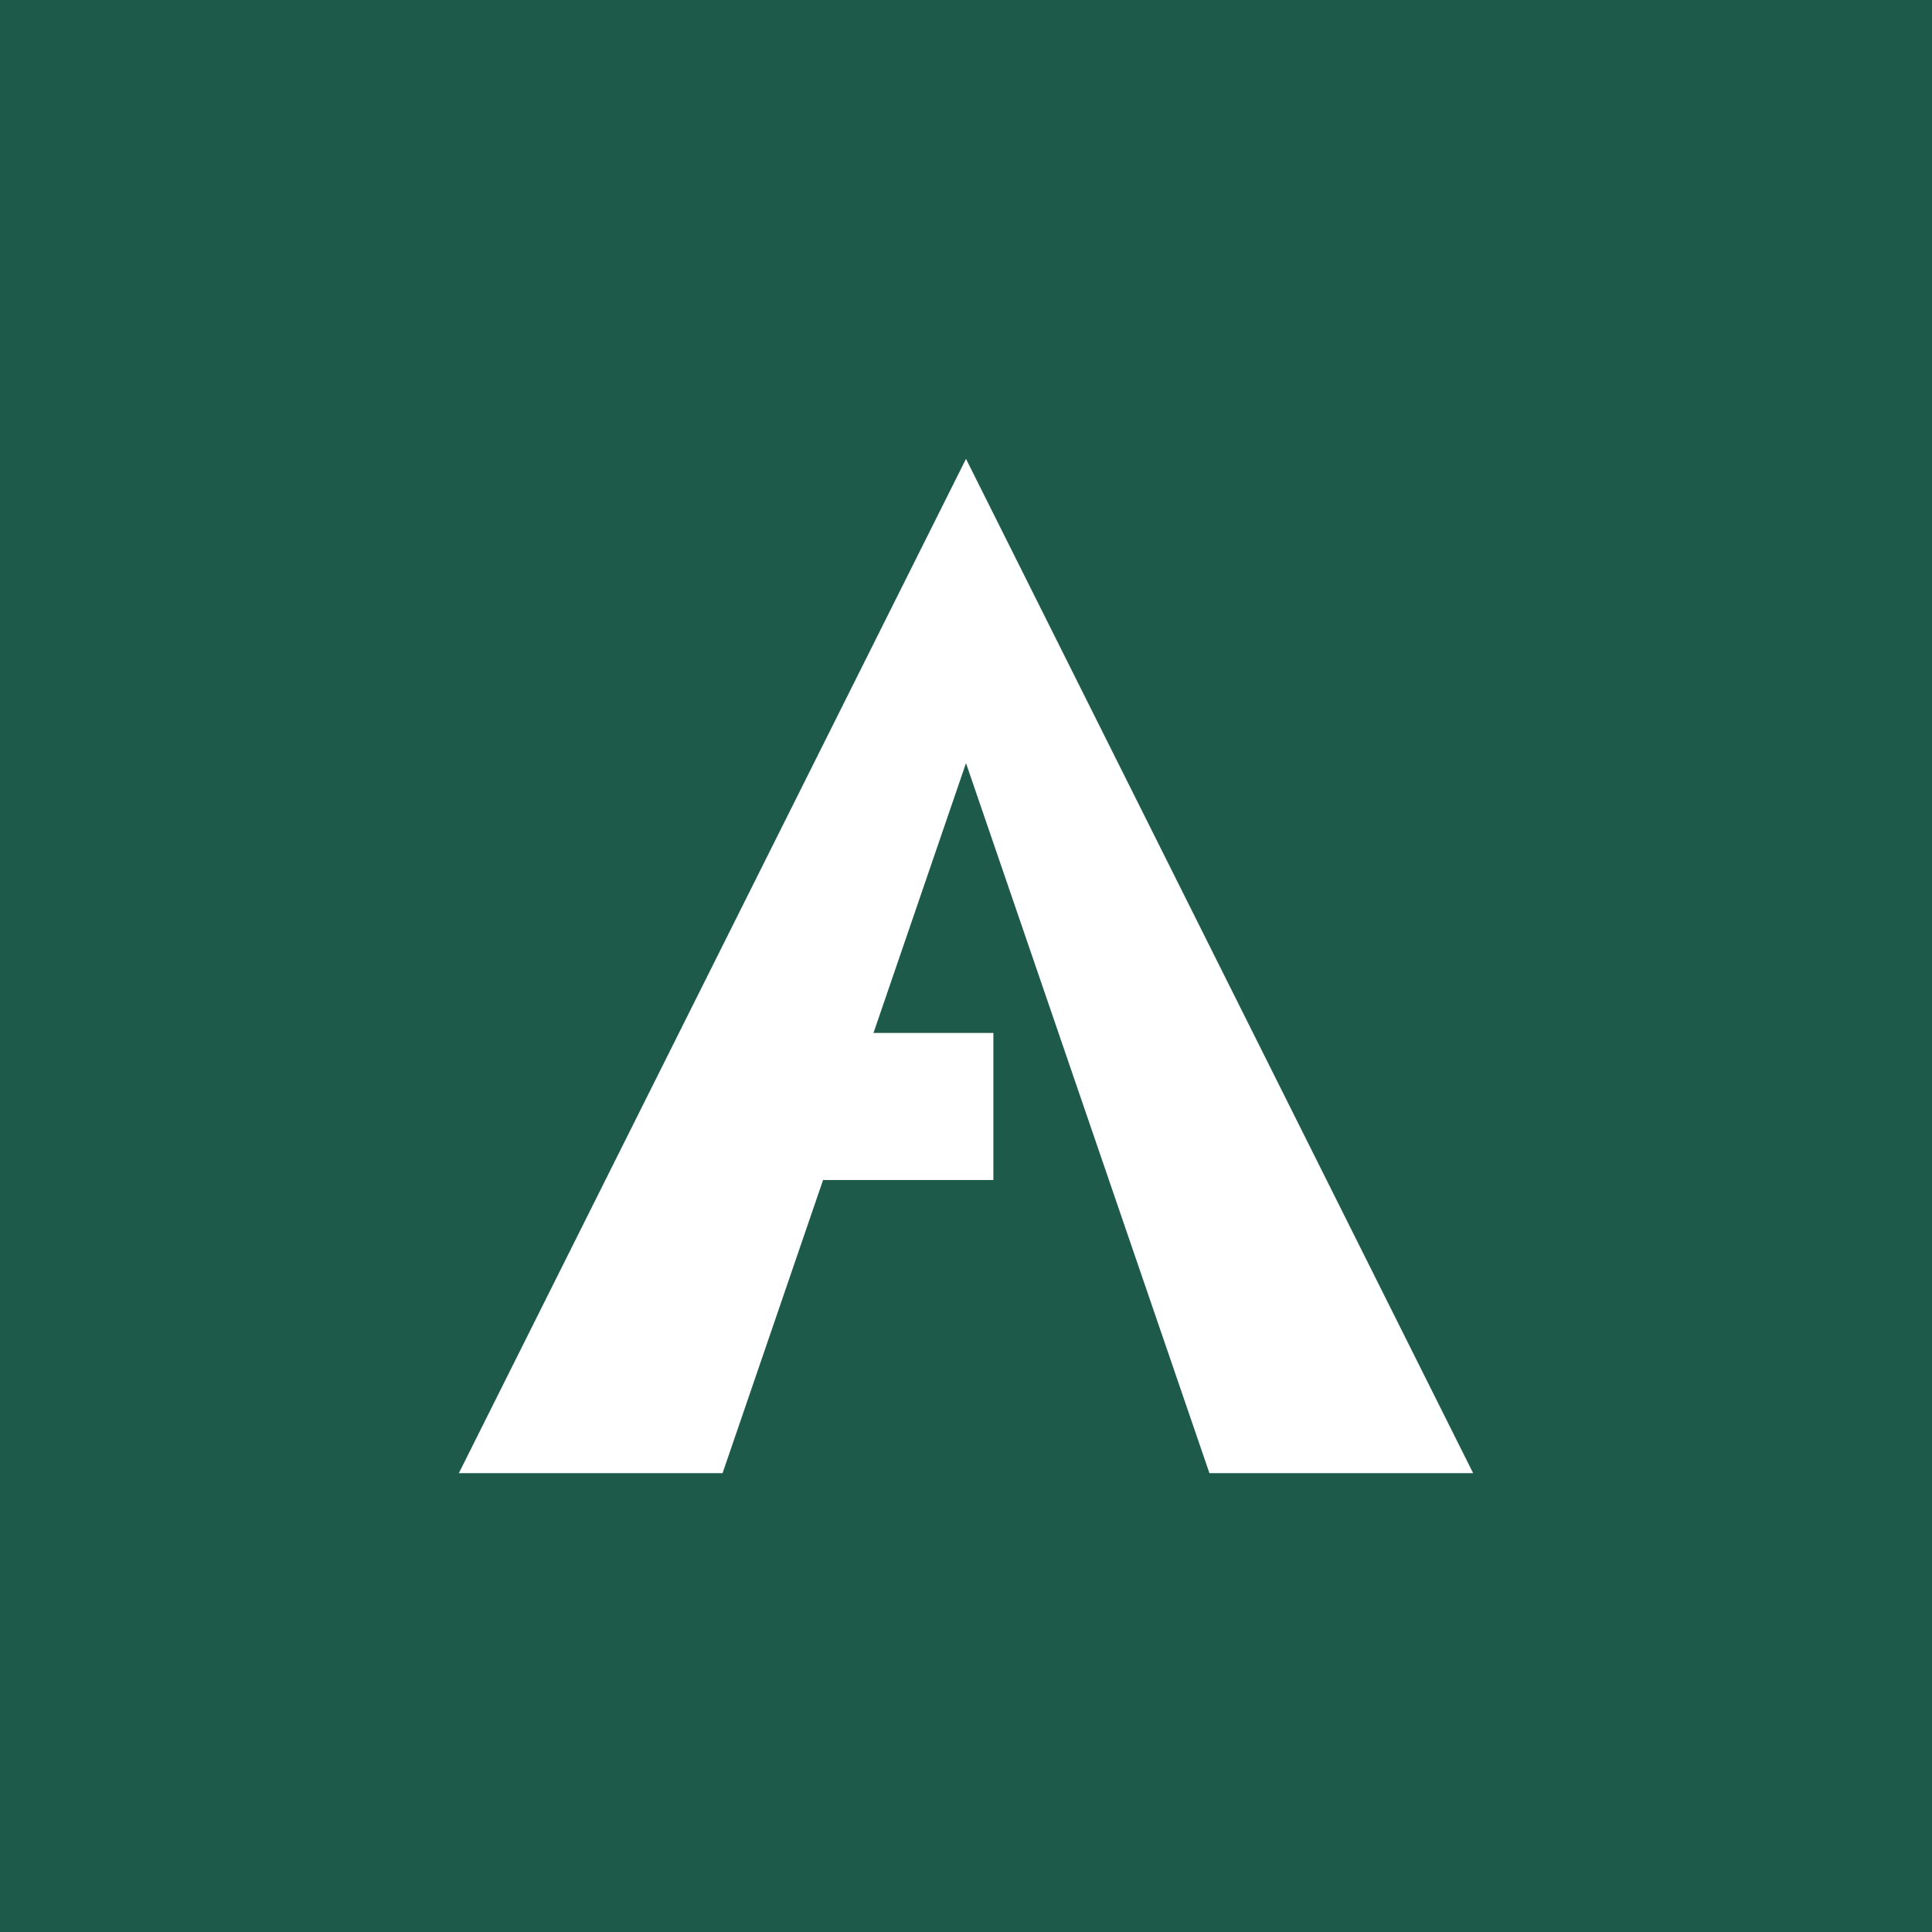
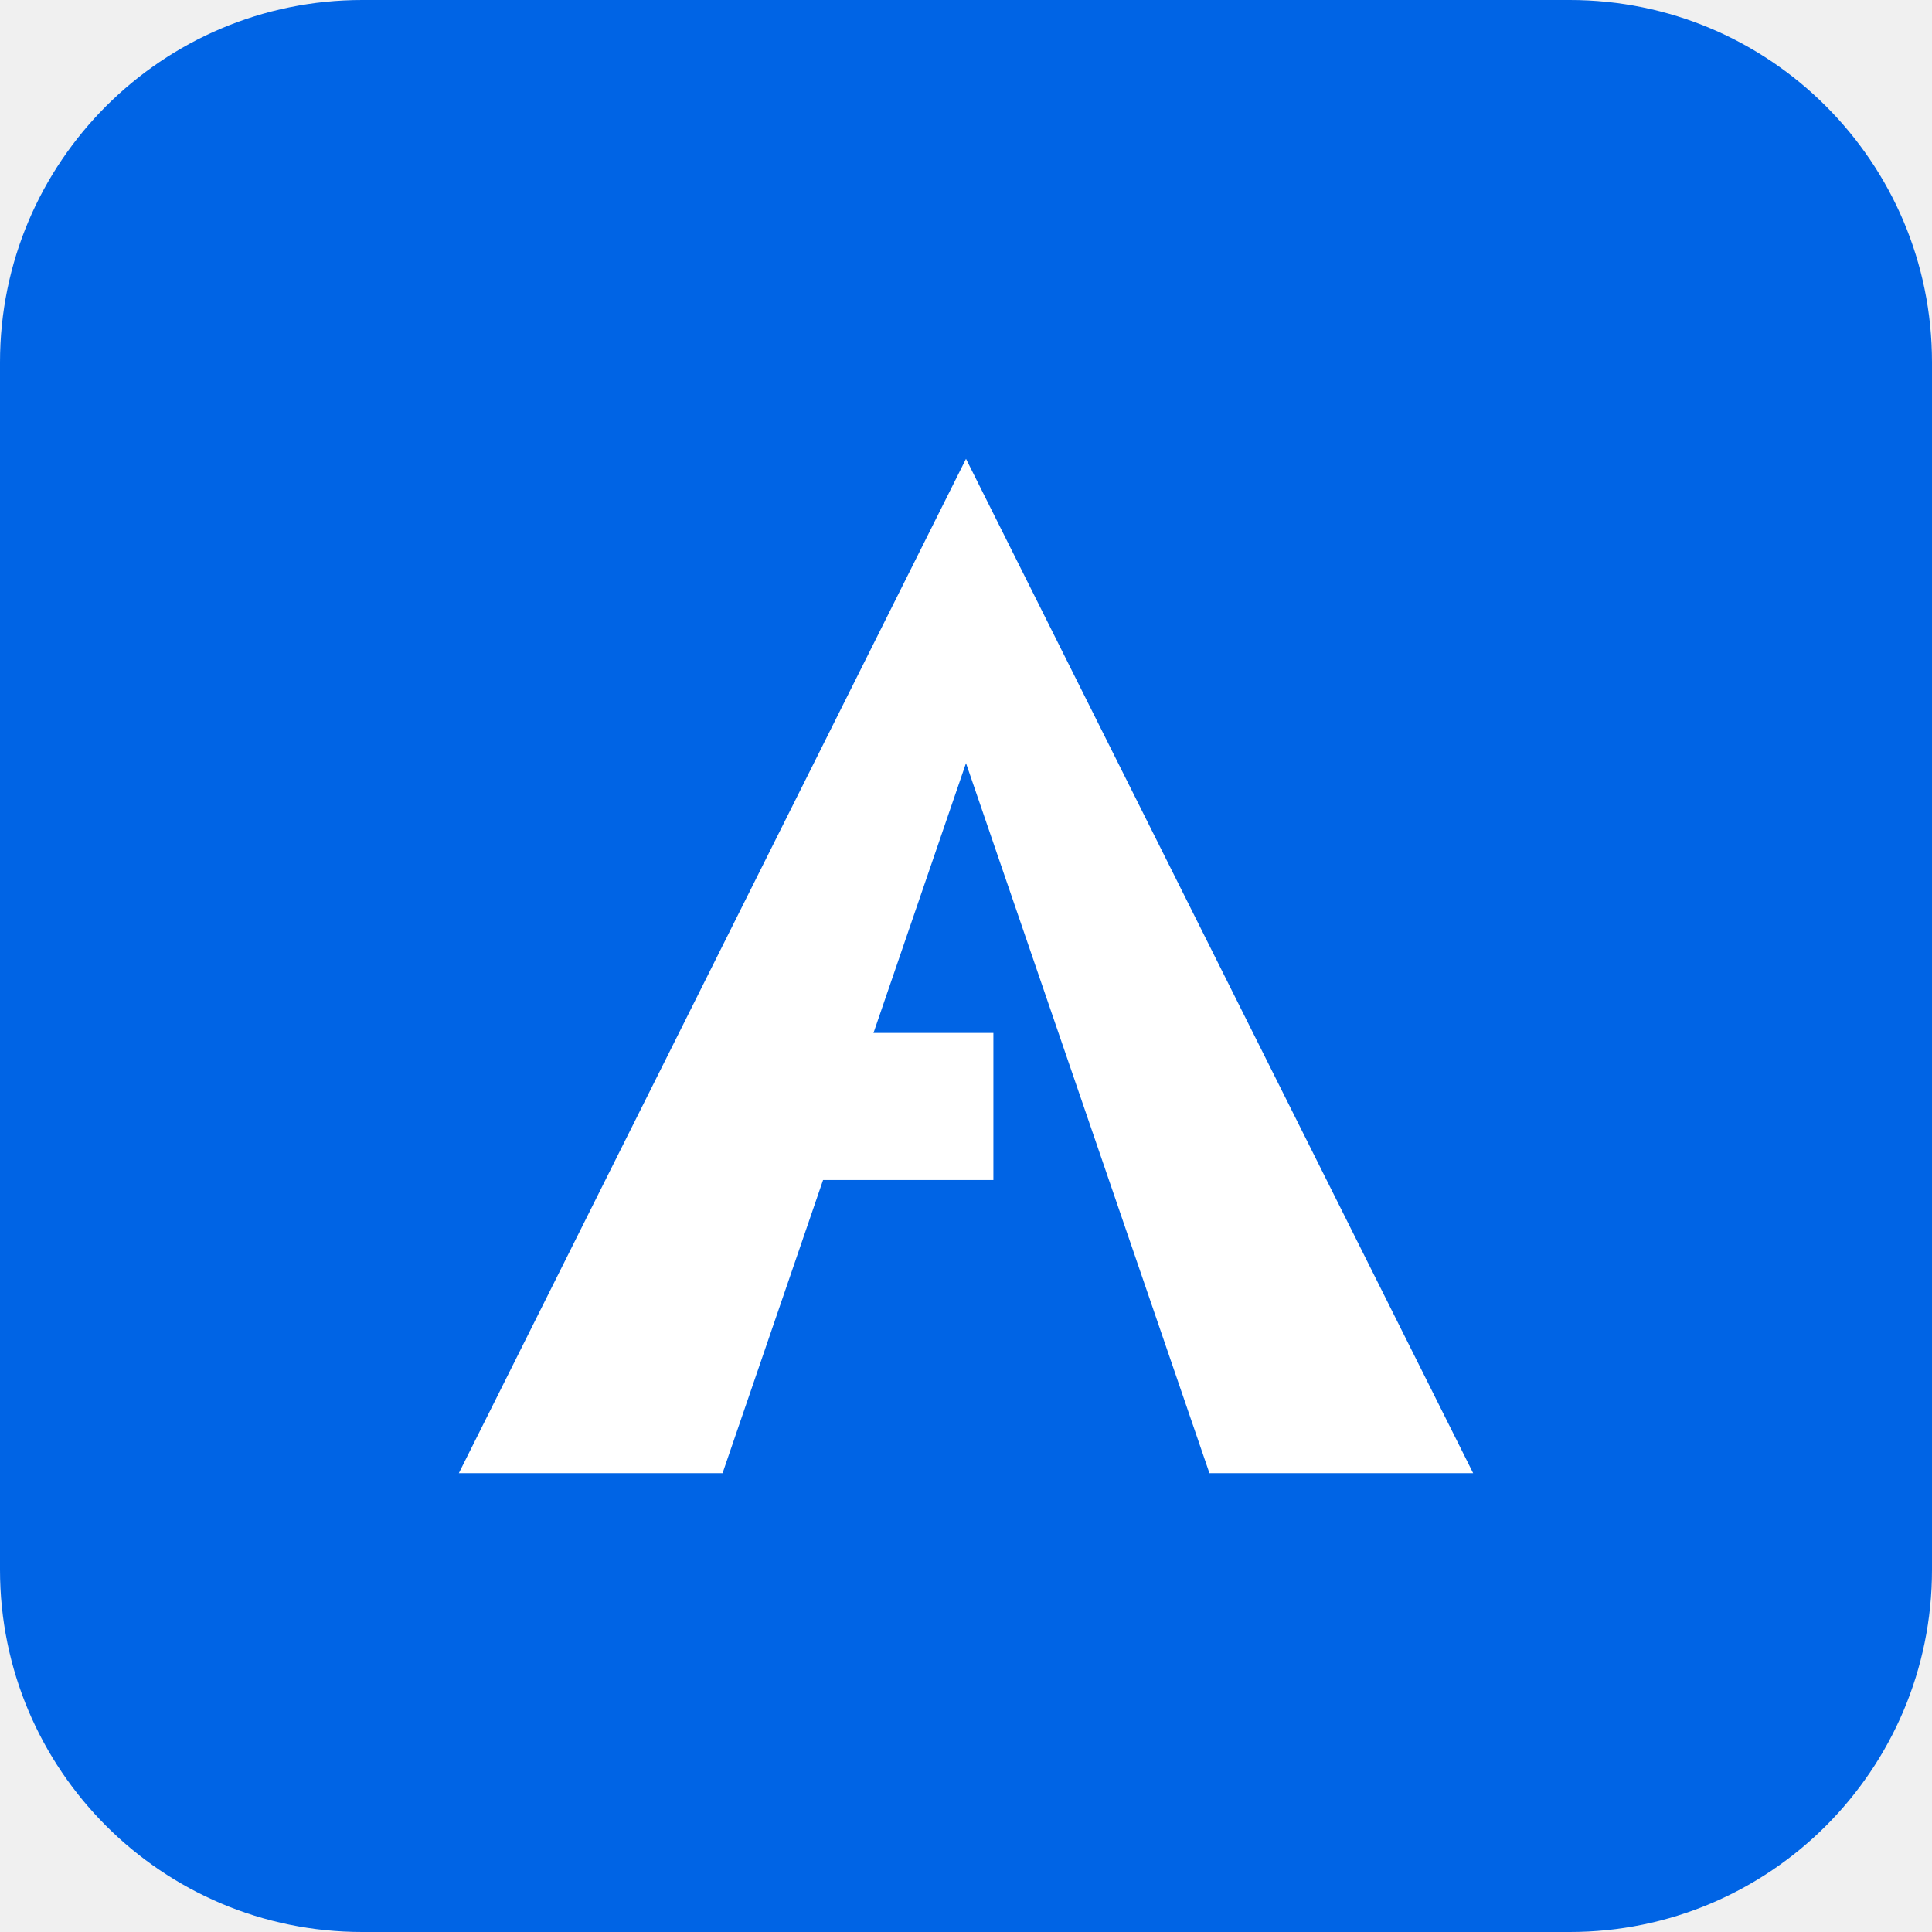
<svg xmlns="http://www.w3.org/2000/svg" viewBox="0 0 160 160" width="160" height="160" role="img" aria-label="AXESS">
-   <rect width="160" height="160" fill="#1D5A4A" />
+   <rect width="160" height="160" rx="30" fill="#0064E5" />
  <g transform="translate(38 38) scale(0.84)">
    <path fill="#FFFFFF" d="M50 0 100 100H74L50 30 26 100H0Z" />
    <rect fill="#FFFFFF" x="22.4" y="56.6" width="30.3" height="14.5" />
  </g>
</svg>
